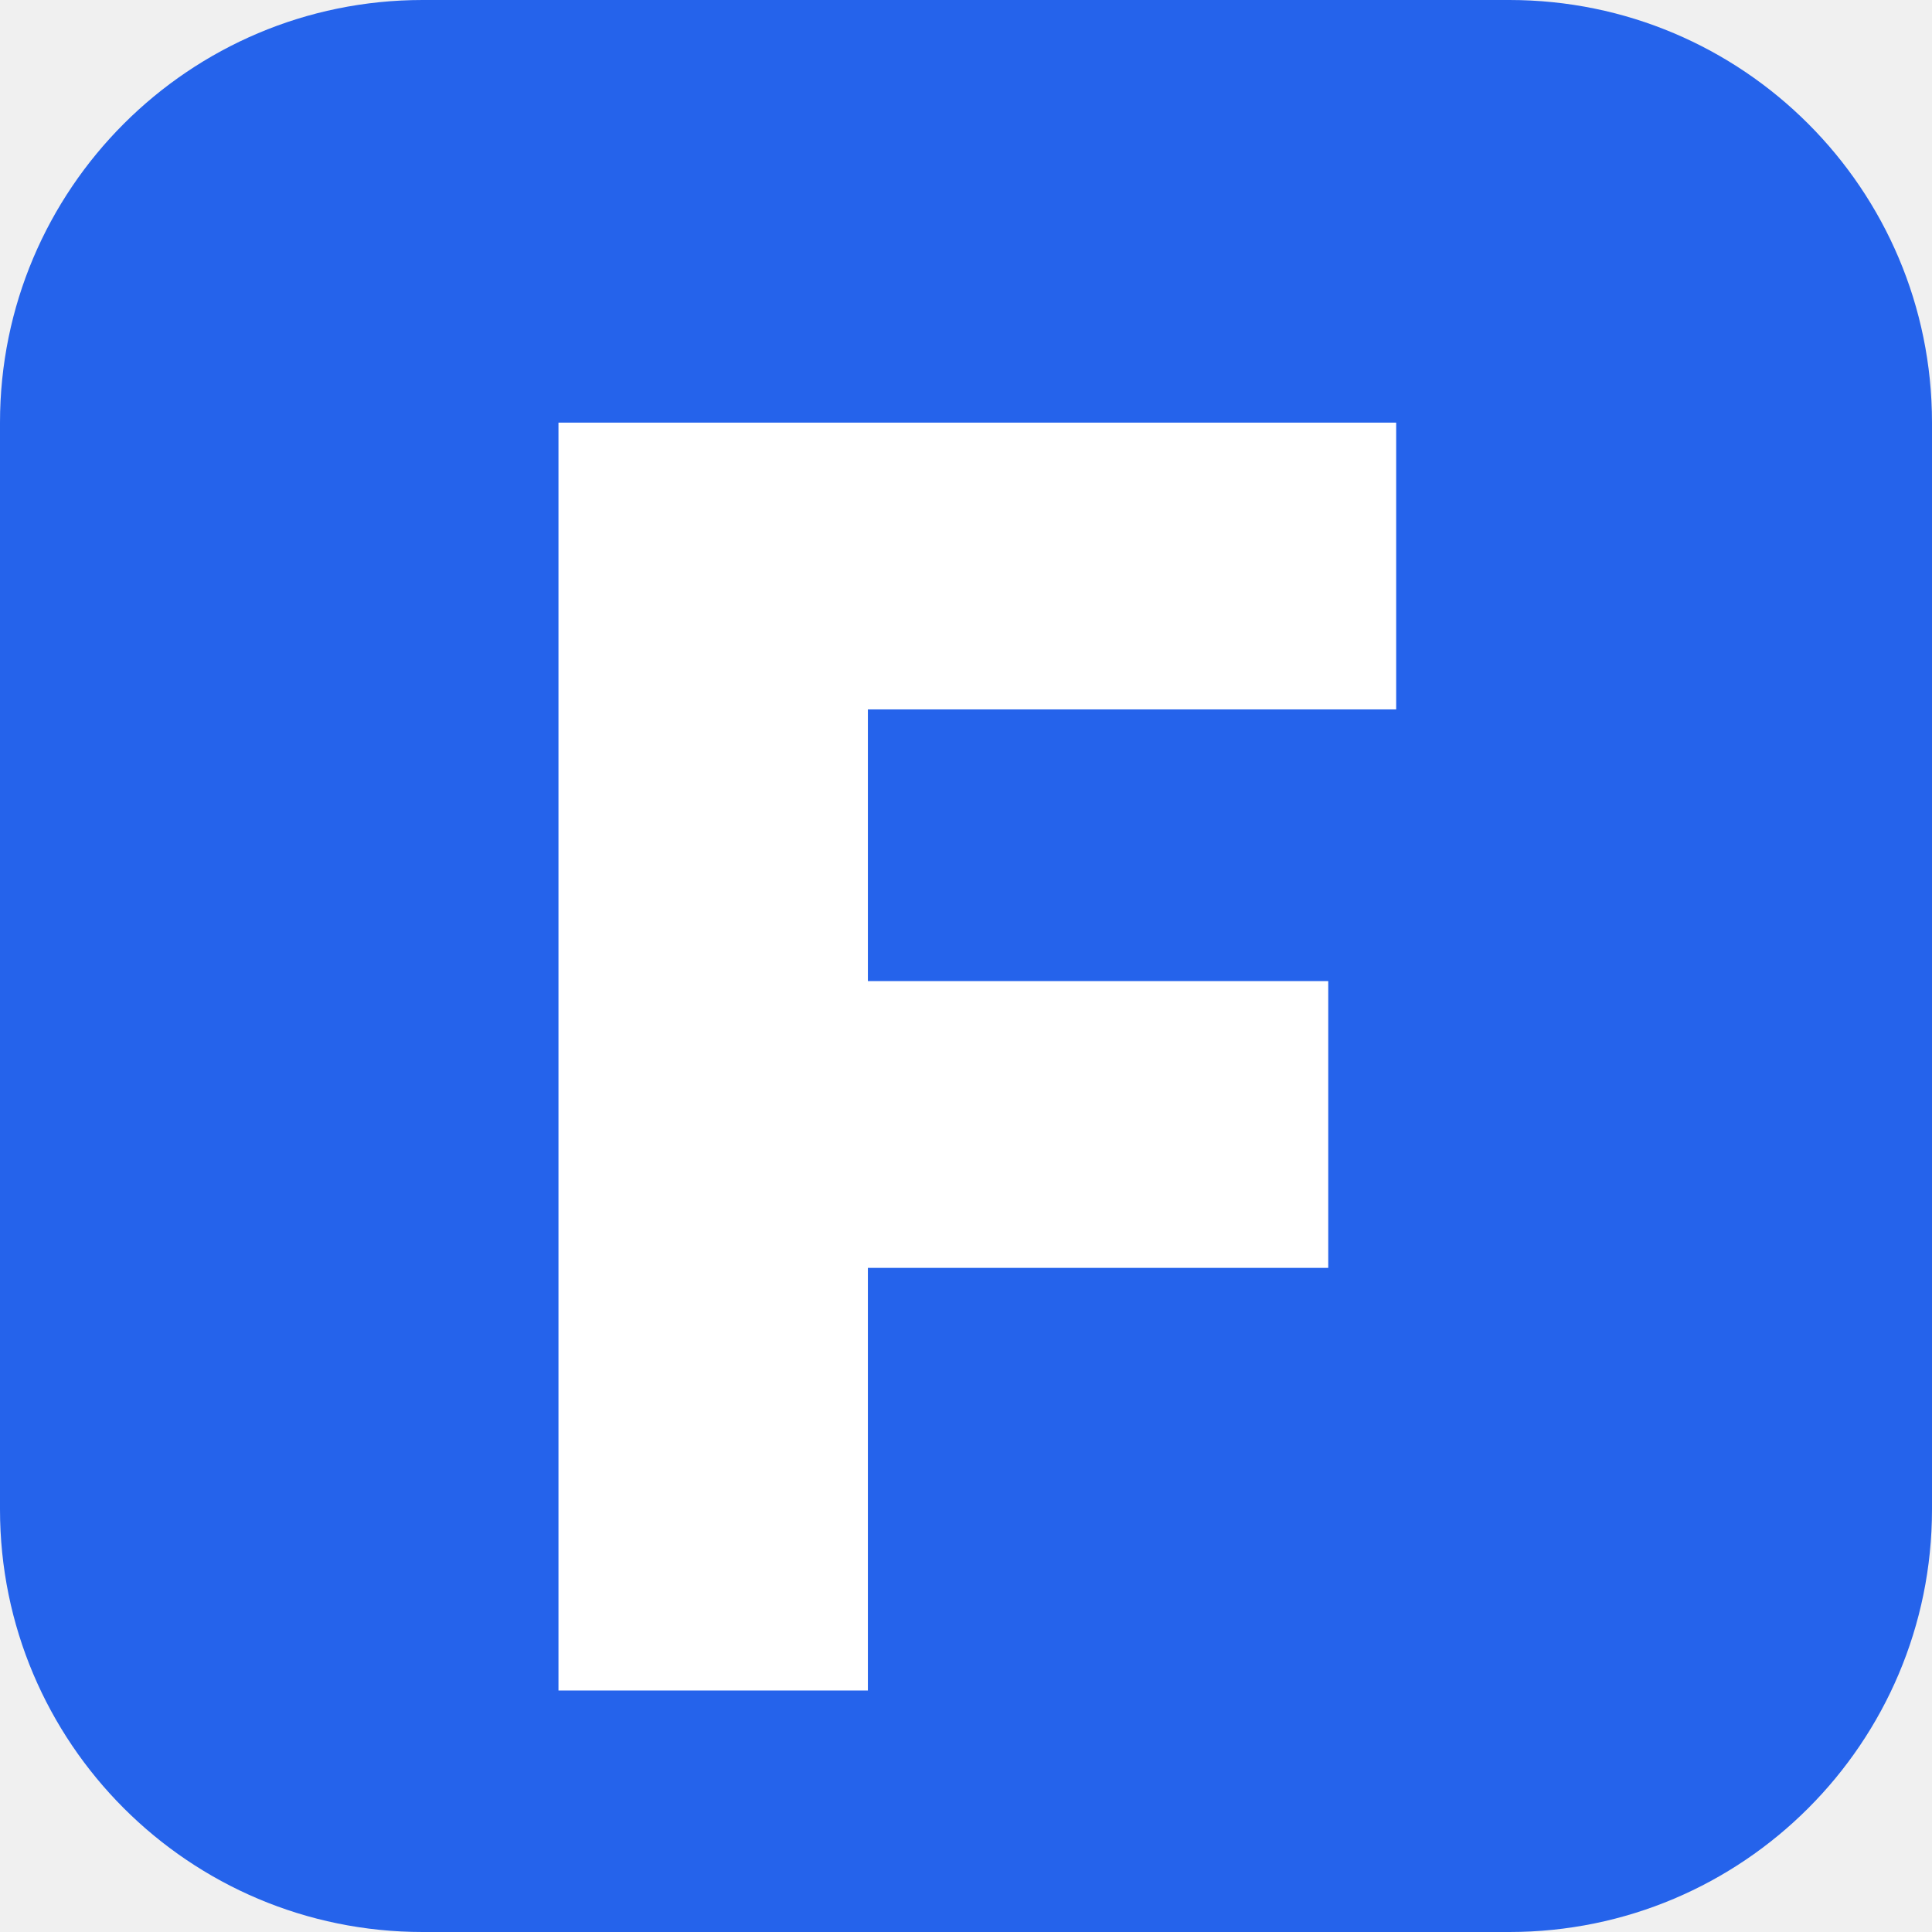
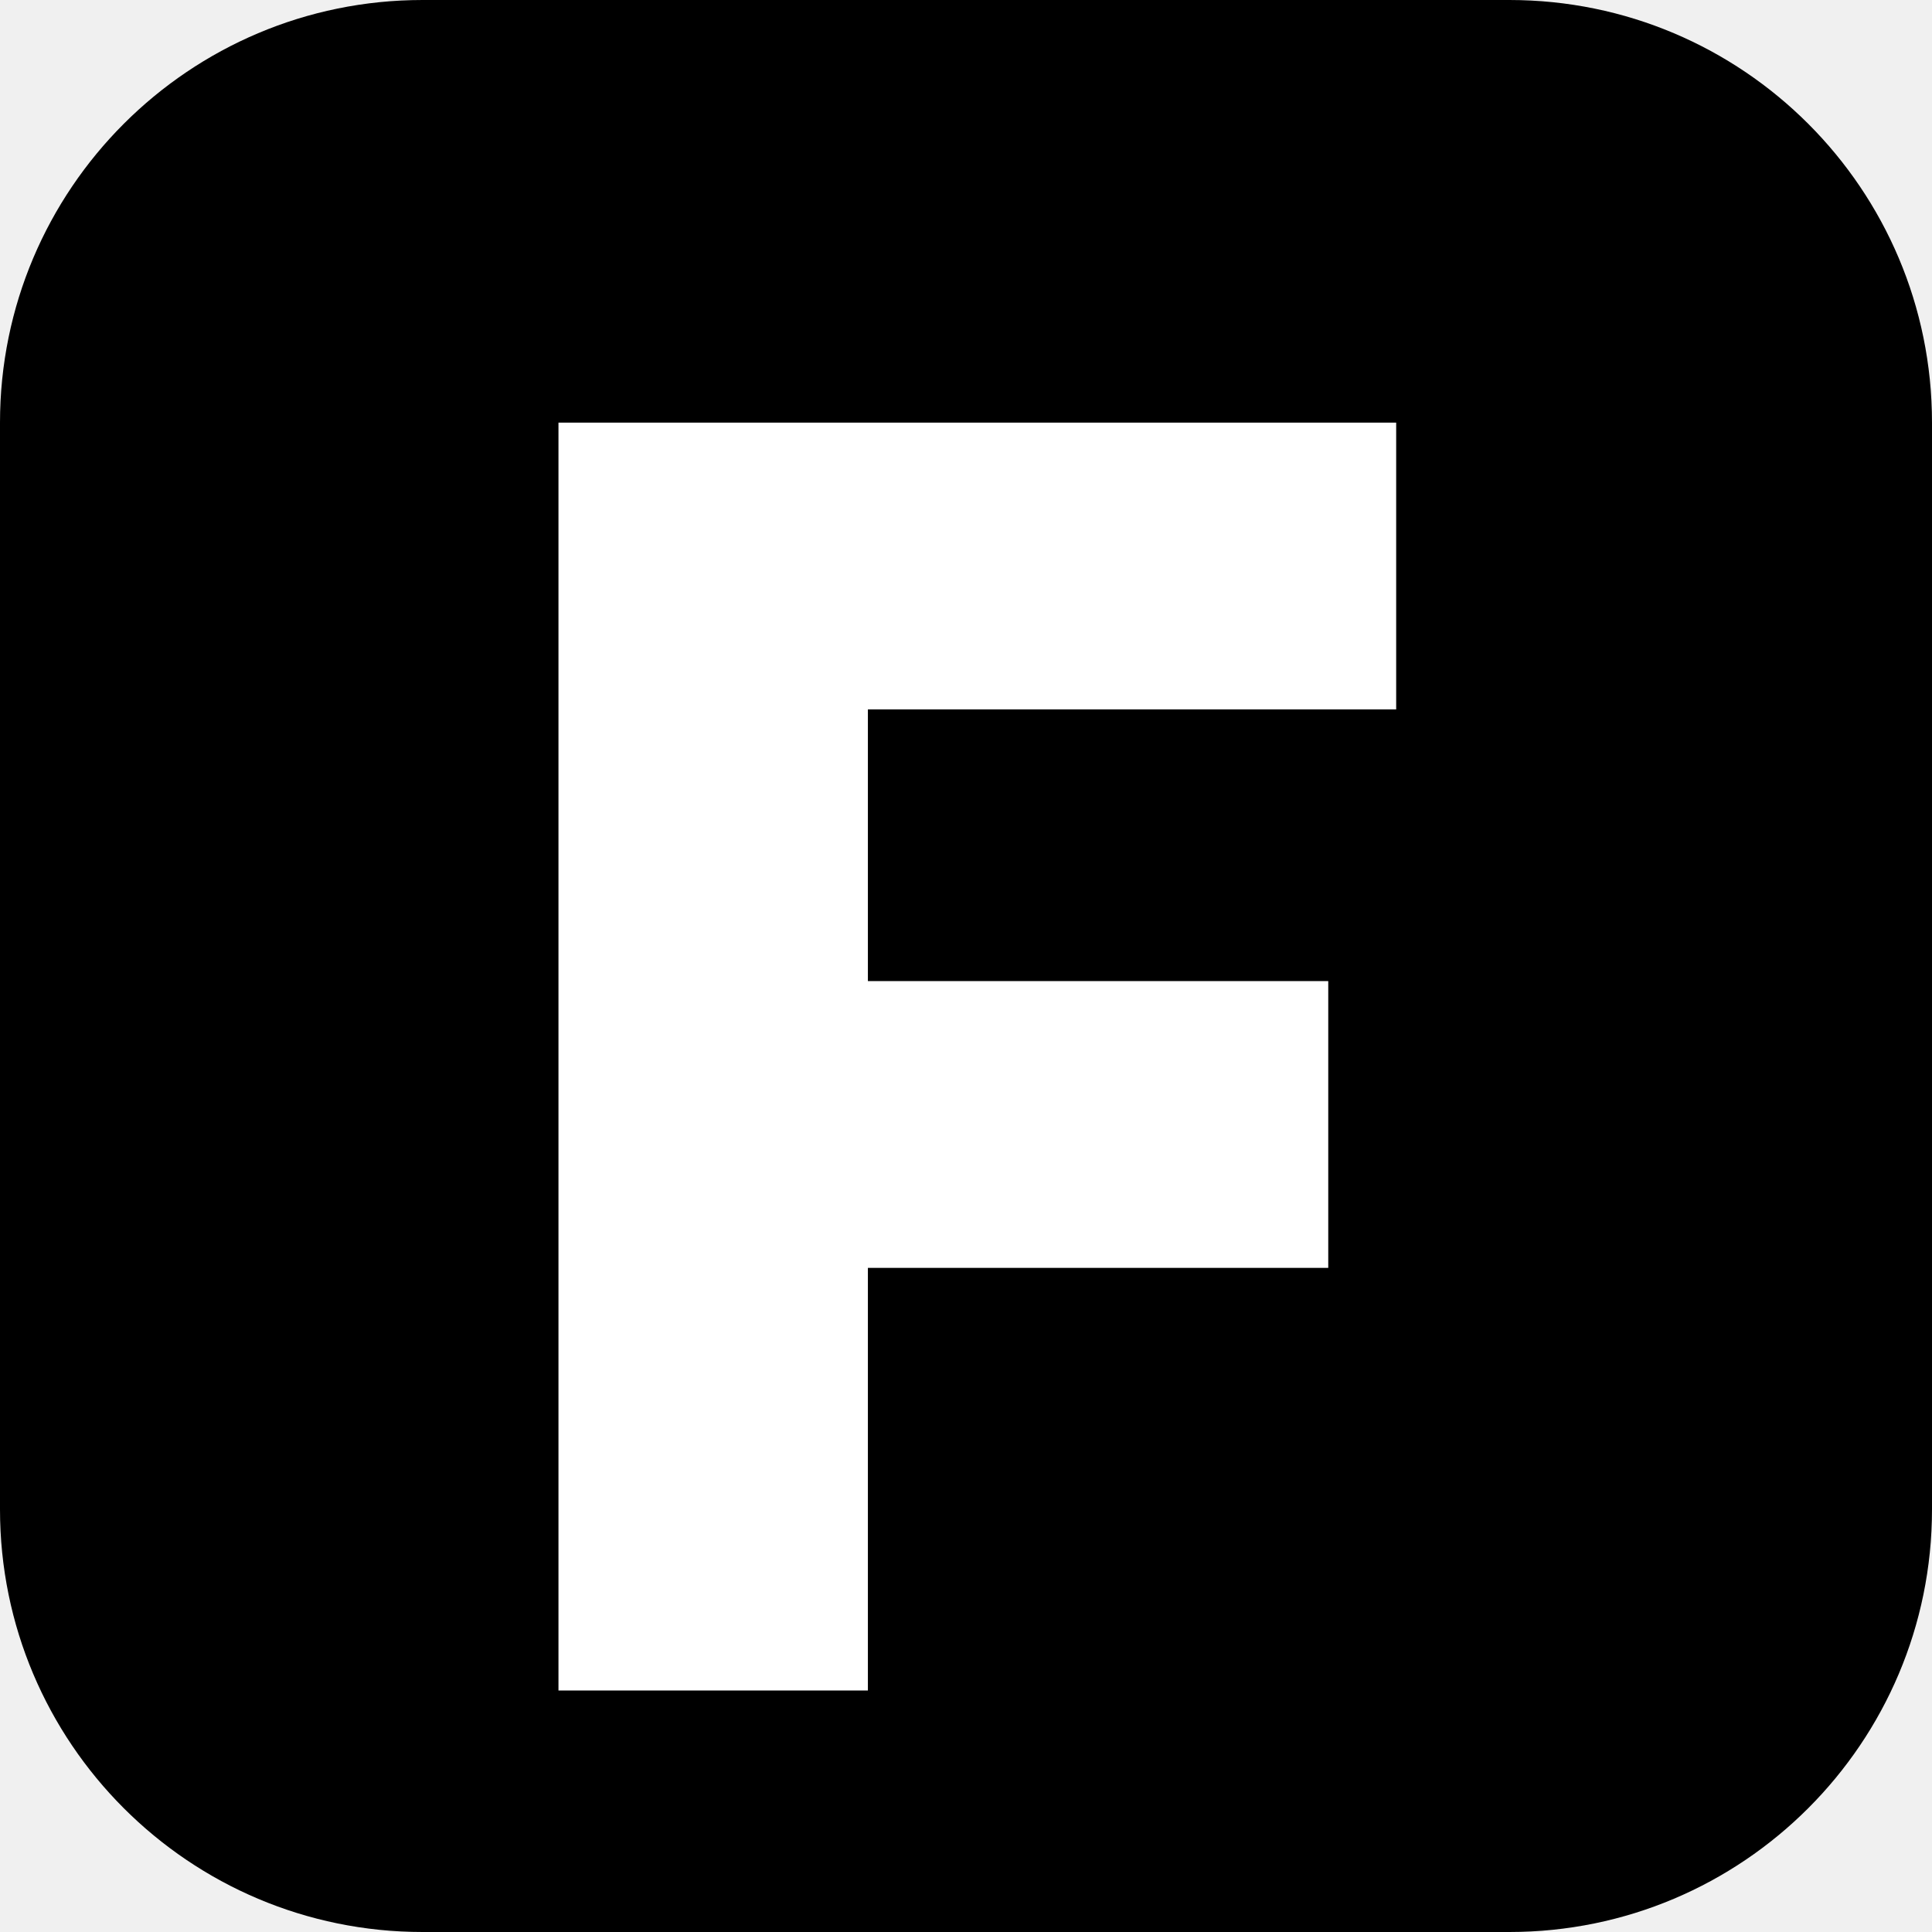
<svg xmlns="http://www.w3.org/2000/svg" viewBox="0 0 512 512" role="img" aria-label="Flag Edu">
-   <rect width="512" height="512" rx="112" fill="#2563eb" />
+   <rect width="512" height="512" rx="112" fill="#000000" />
  <path d="M148 112h222v76H230v72h122v76H230v112h-82V112Z" fill="#fff" />
</svg>
